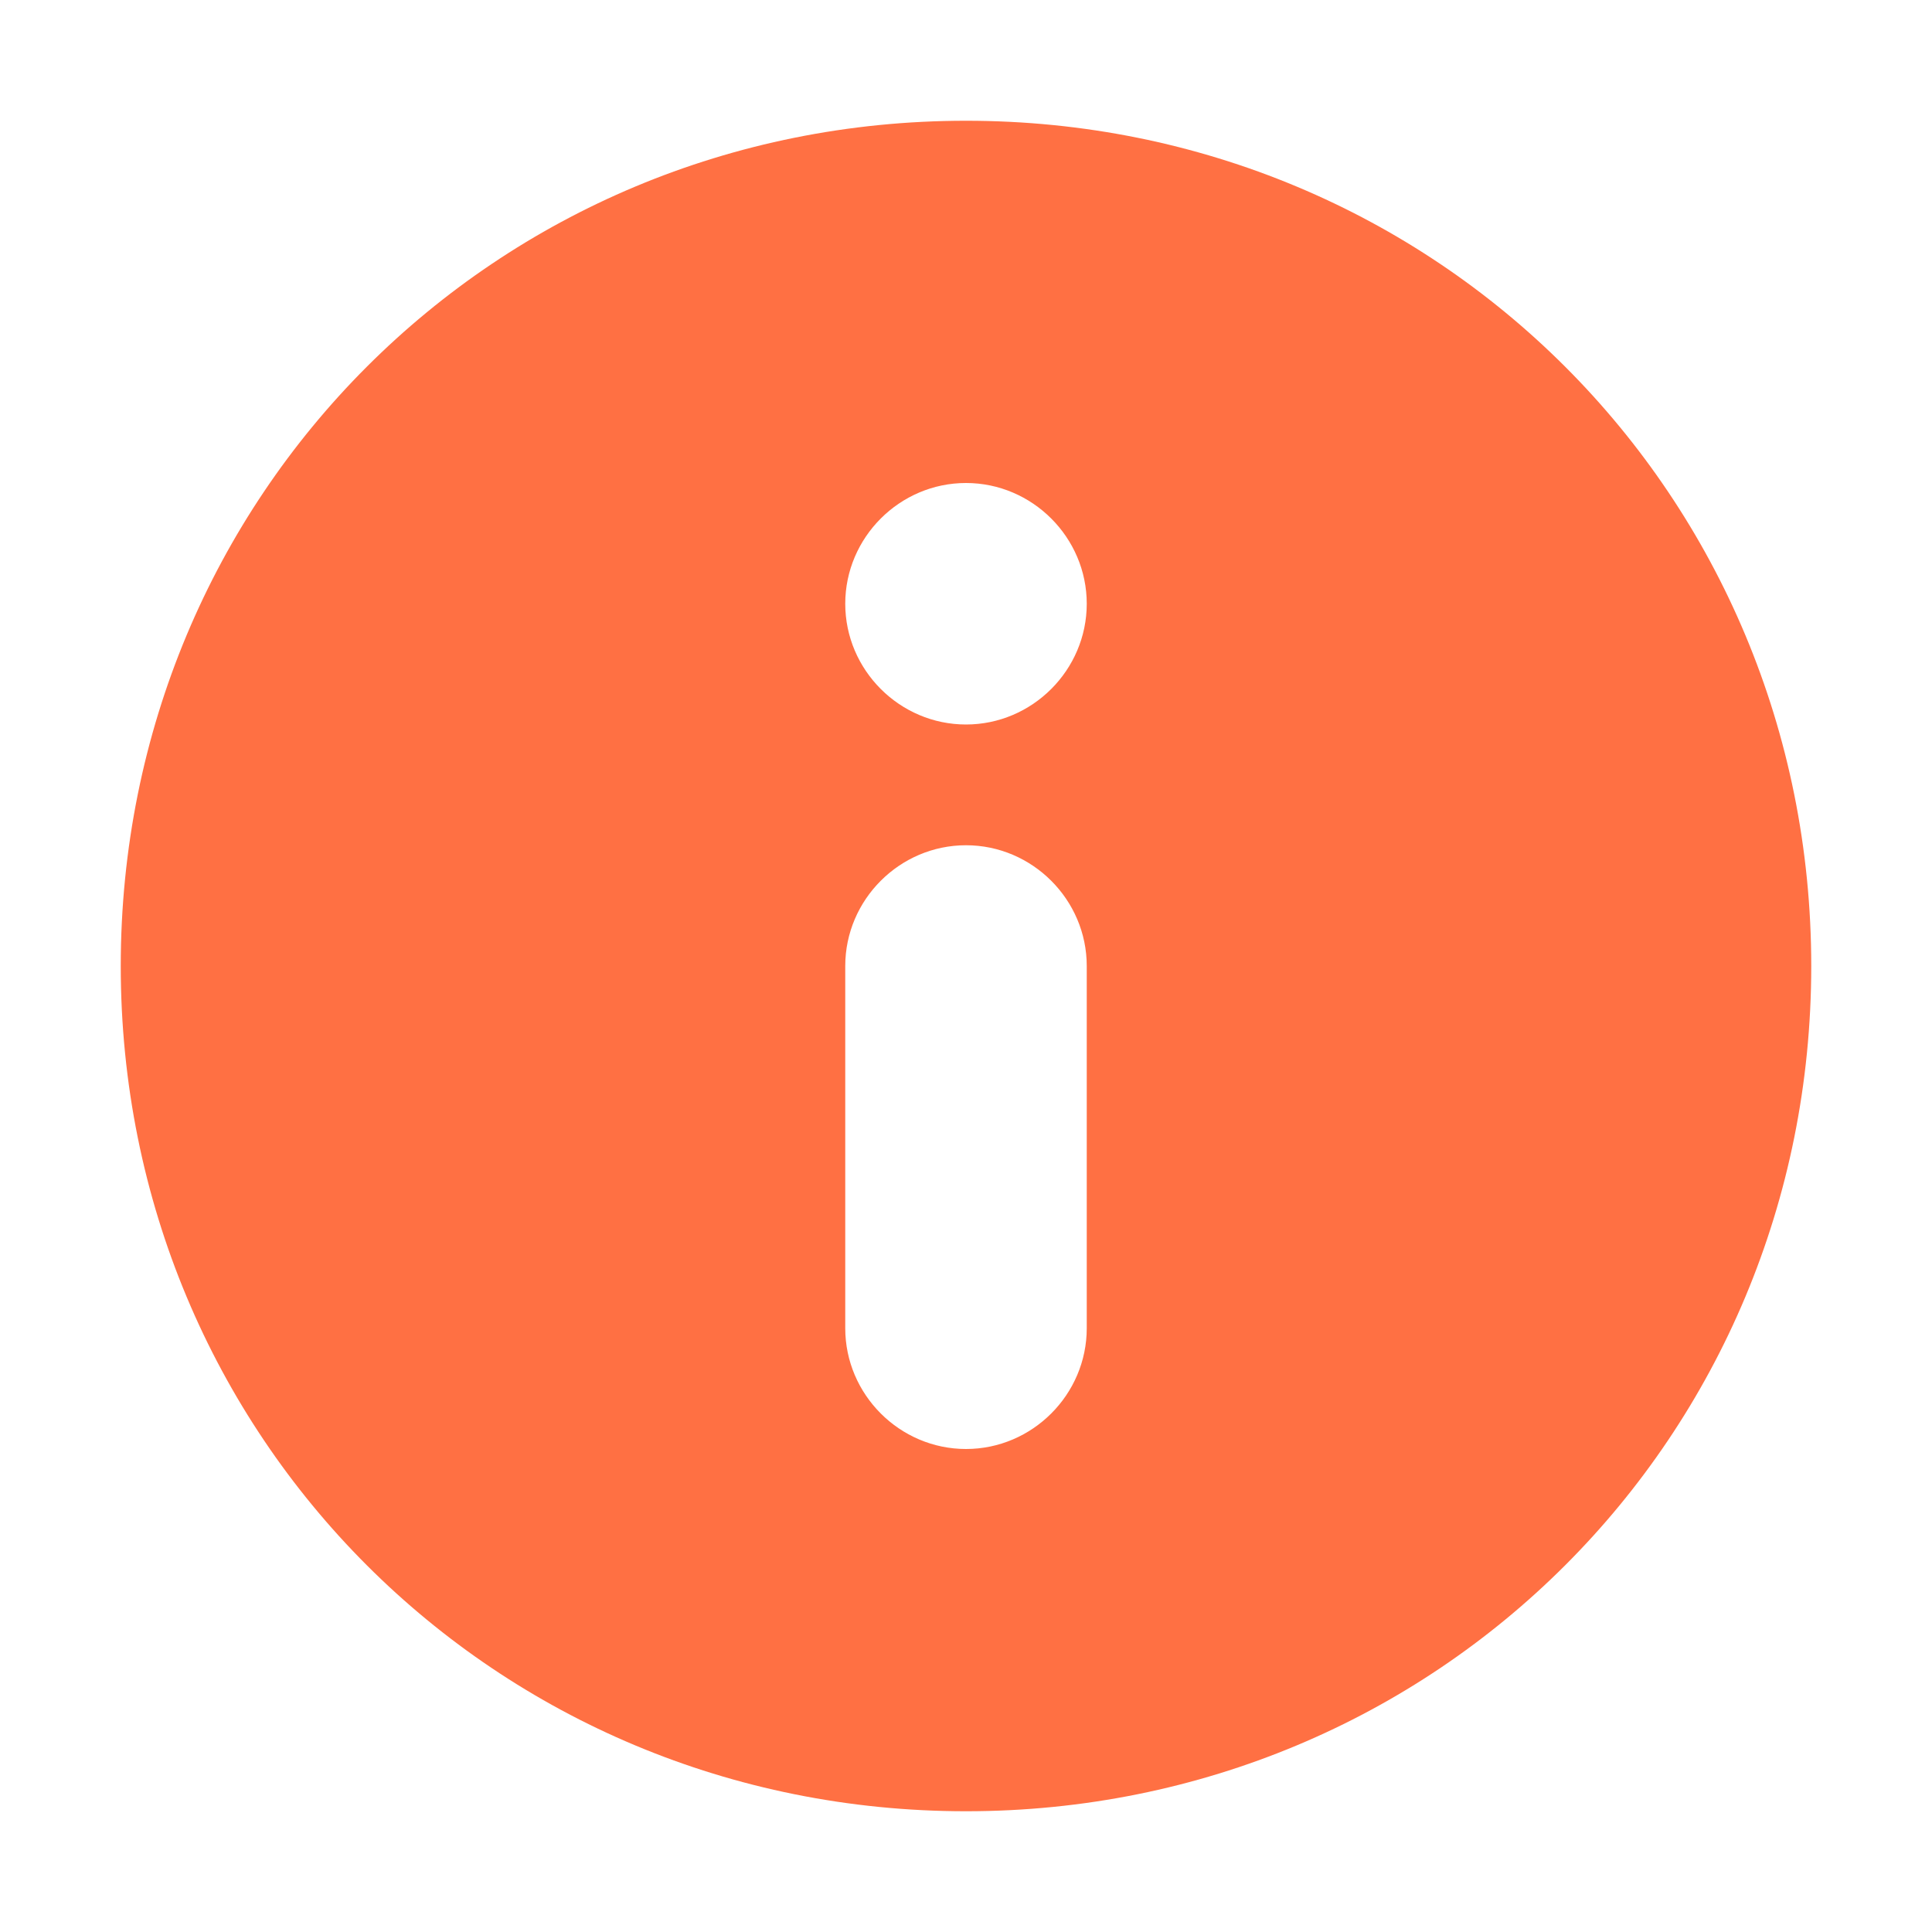
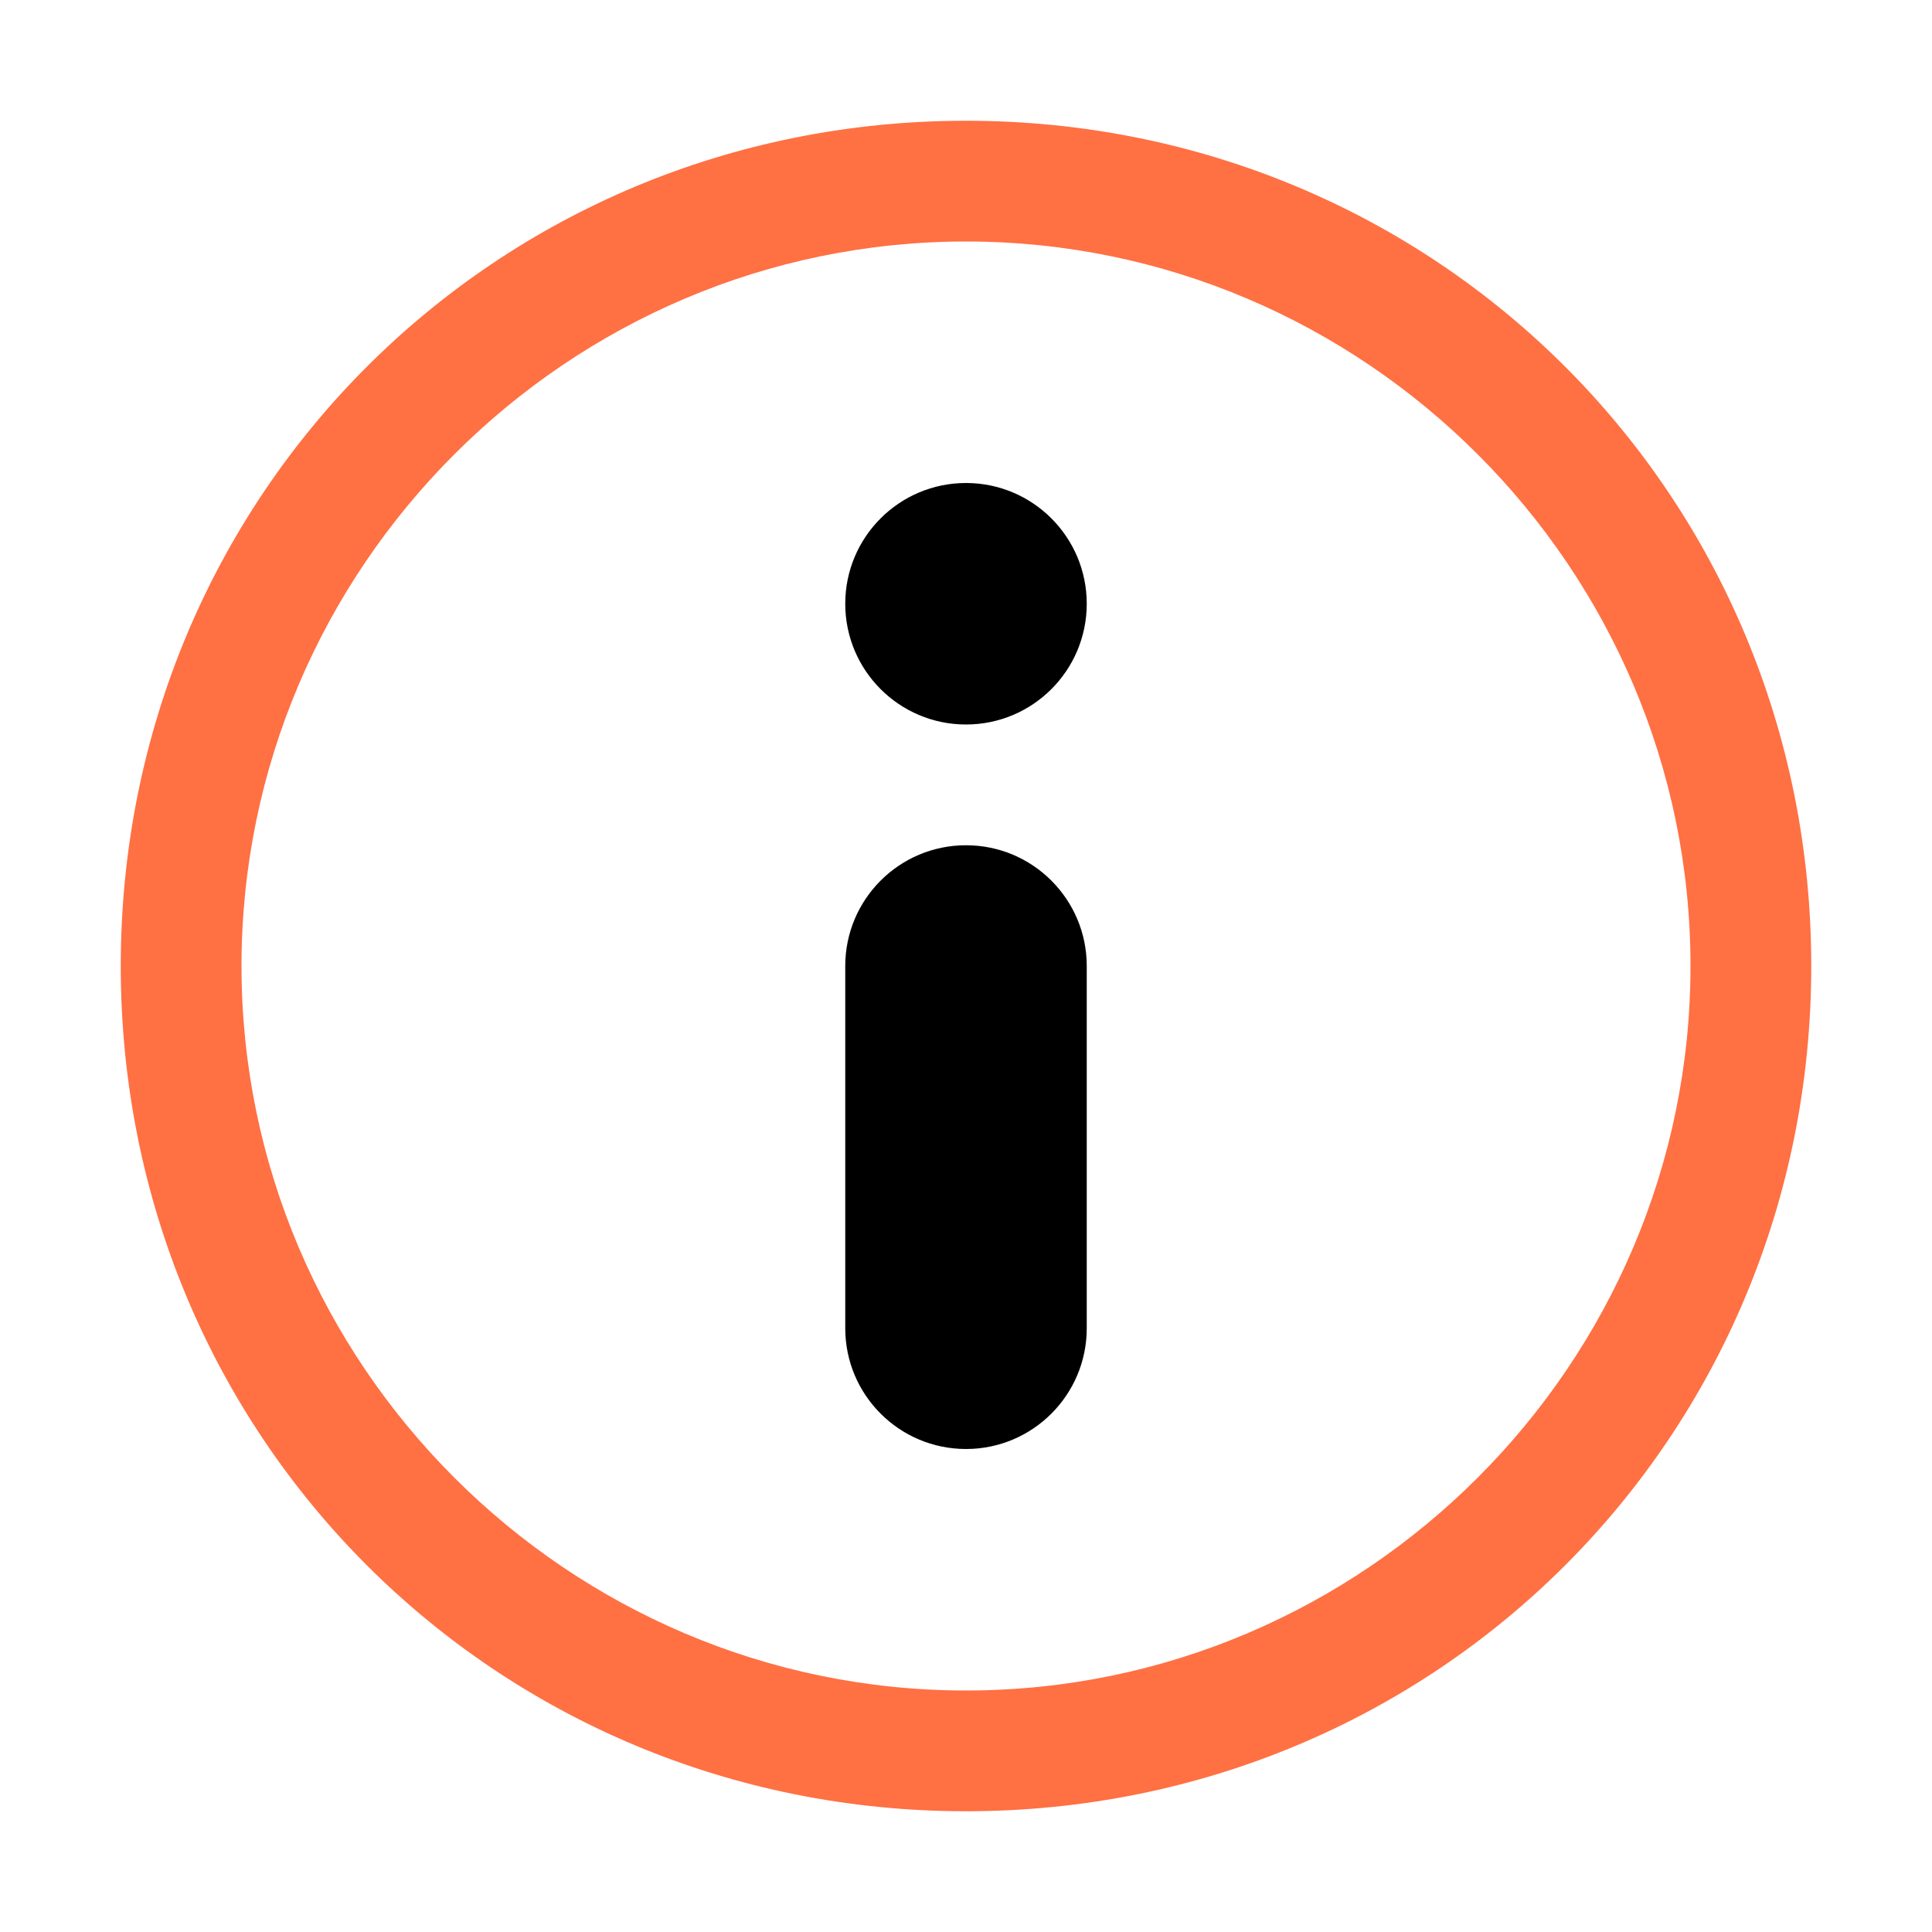
- <svg xmlns="http://www.w3.org/2000/svg" width="100%" height="100%" viewBox="0 0 16 16" version="1.1" xml:space="preserve" style="fill-rule:evenodd;clip-rule:evenodd;stroke-linejoin:round;stroke-miterlimit:2;">
-   <g>
-     <path d="M8,1C4.1,1 1,4.1 1,8C1,11.9 4.1,15 8,15C11.9,15 15,11.9 15,8C15,4.1 11.9,1 8,1ZM9,11C9,11.549 8.549,12 8,12C7.451,12 7,11.549 7,11L7,8C7,7.451 7.451,7 8,7C8.549,7 9,7.451 9,8L9,11ZM8,6C7.451,6 7,5.549 7,5C7,4.451 7.451,4 8,4C8.549,4 9,4.451 9,5C9,5.549 8.549,6 8,6Z" style="fill:rgb(255,112,67);fill-rule:nonzero;" />
+ <svg xmlns="http://www.w3.org/2000/svg" viewBox="0 0 16 16">
+   <g fill="currentColor">
+     <path fill="rgb(255,112,67)" d="M8 2c3.3 0 6 2.7 6 6s-2.7 6-6 6-6-2.7-6-6 2.7-6 6-6m0-1C4.1 1 1 4.1 1 8s3.1 7 7 7 7-3.1 7-7-3.1-7-7-7z" />
+     <path d="M7 5a1 1 0 1 1 2 0 1 1 0 1 1-2 0zM7 8a1 1 0 1 1 2 0v3a1 1 0 1 1-2 0V8z" />
  </g>
</svg>
